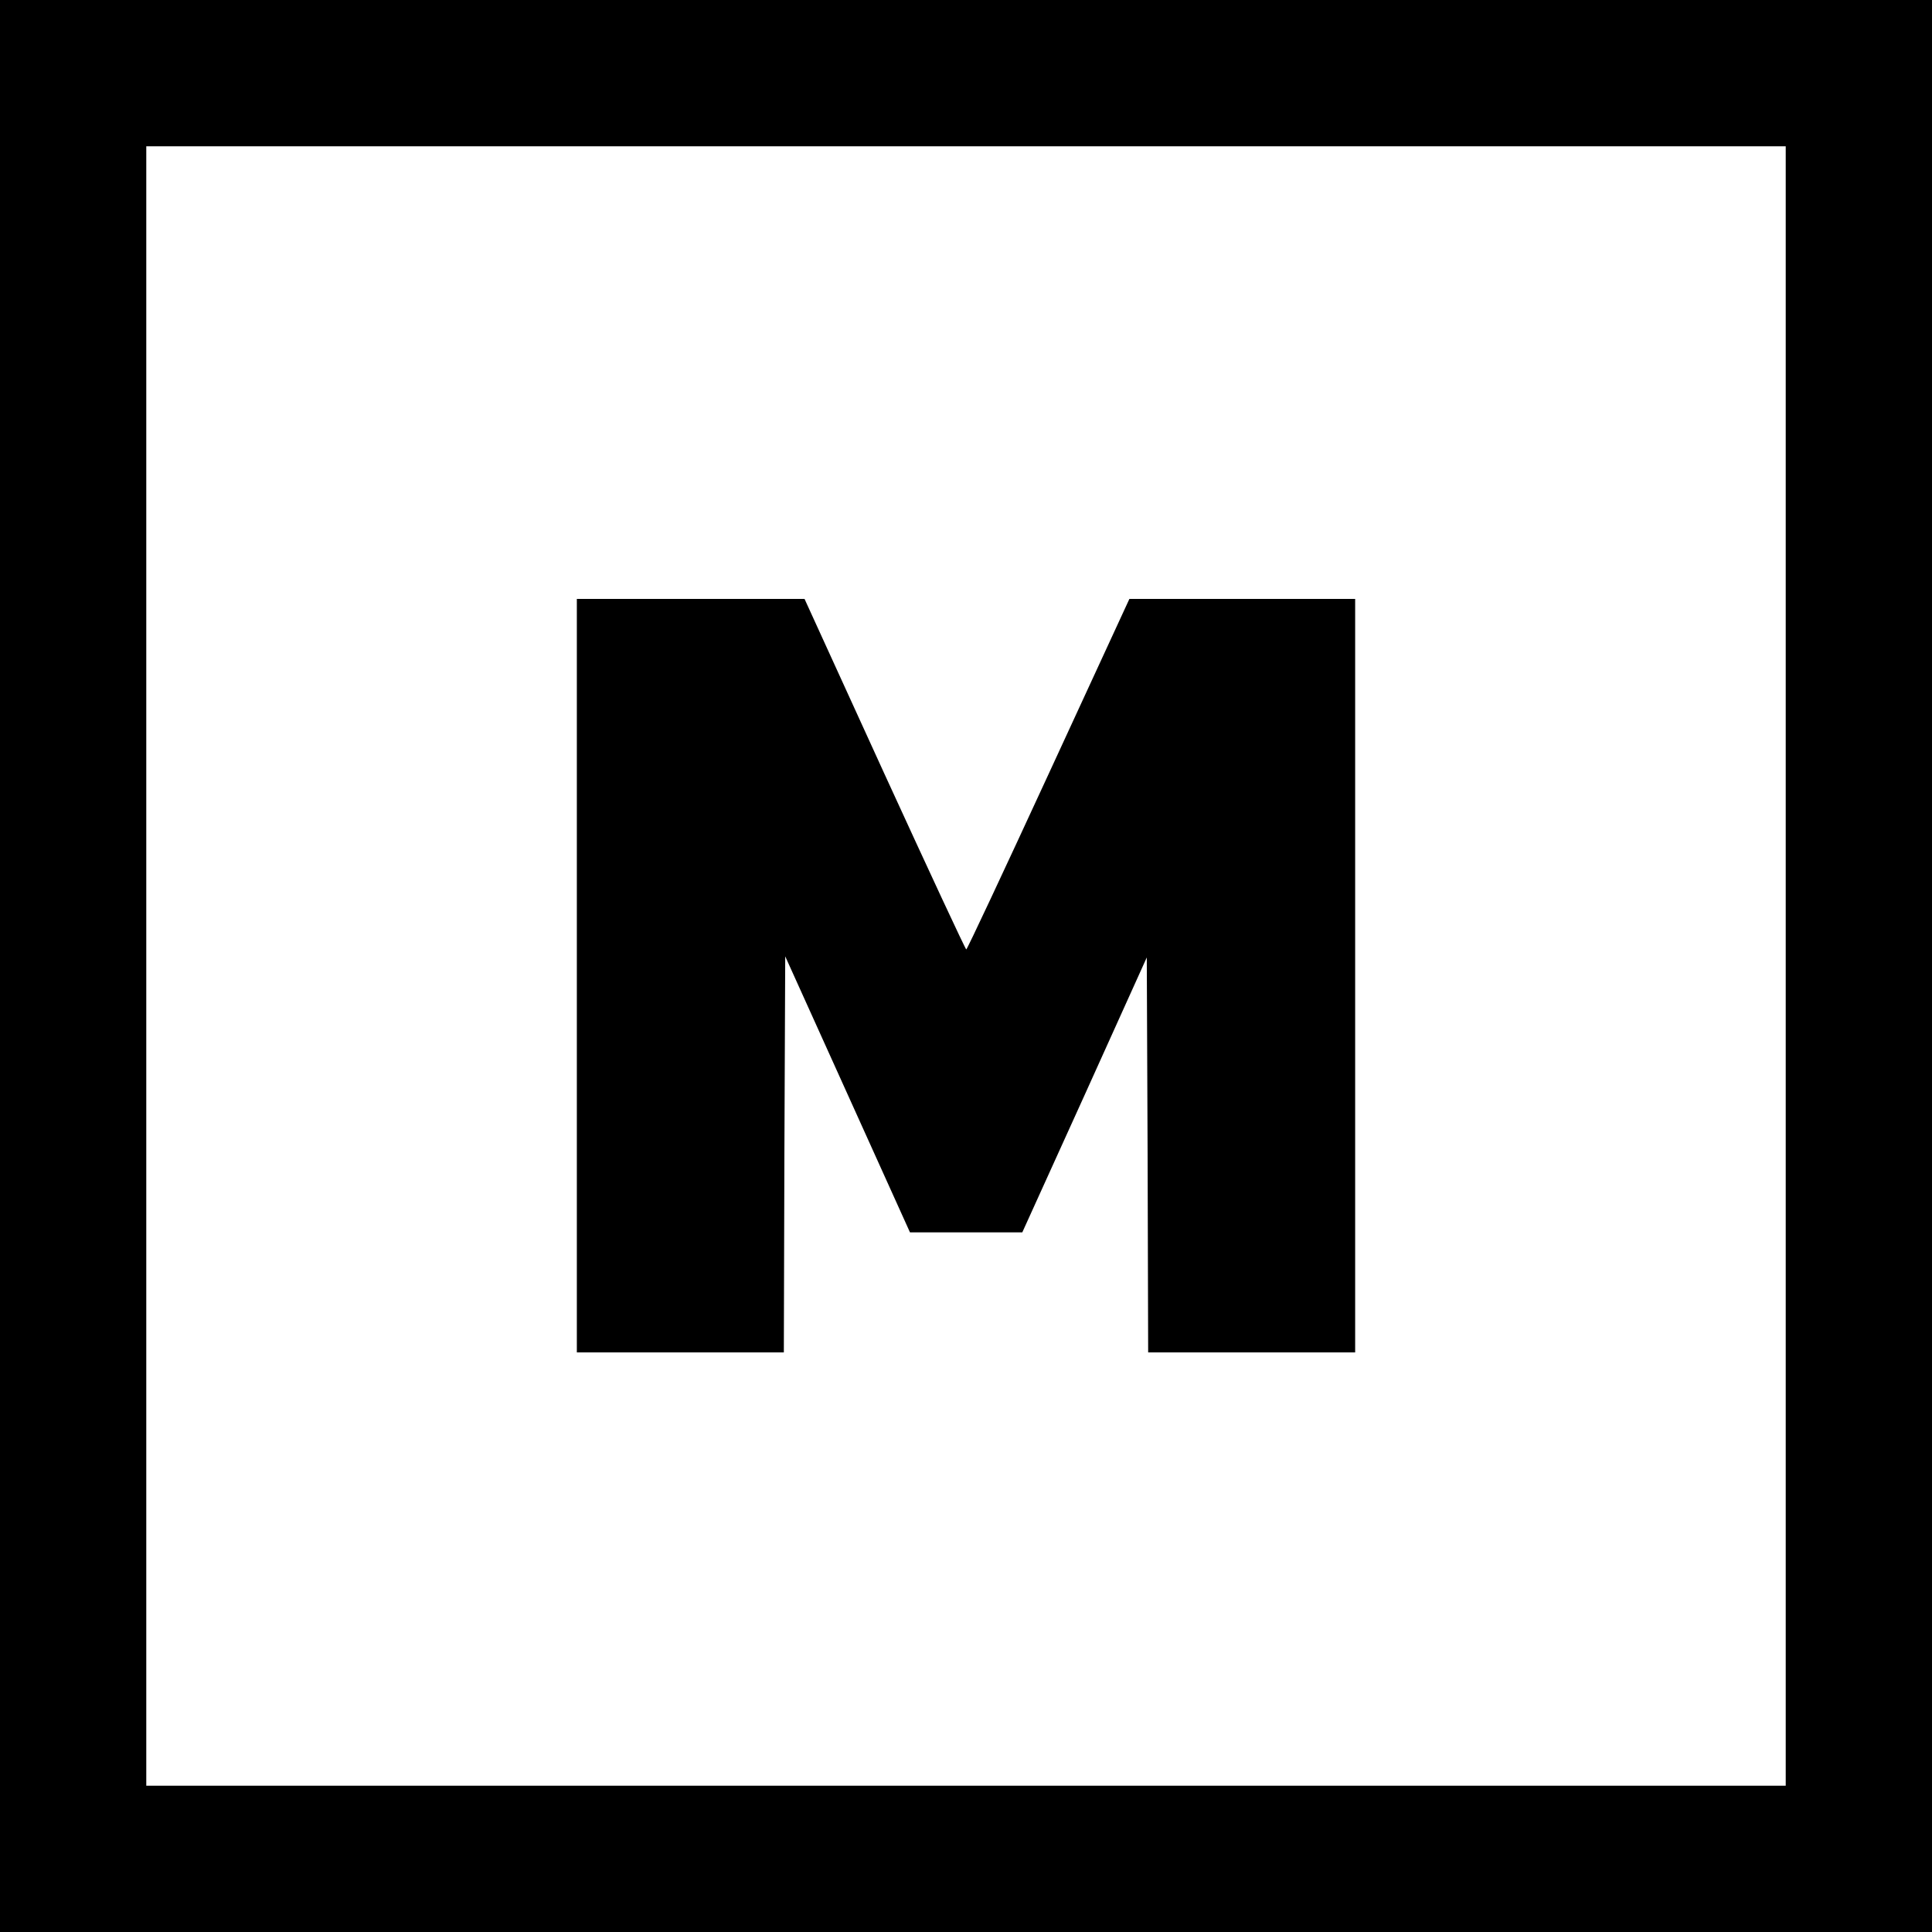
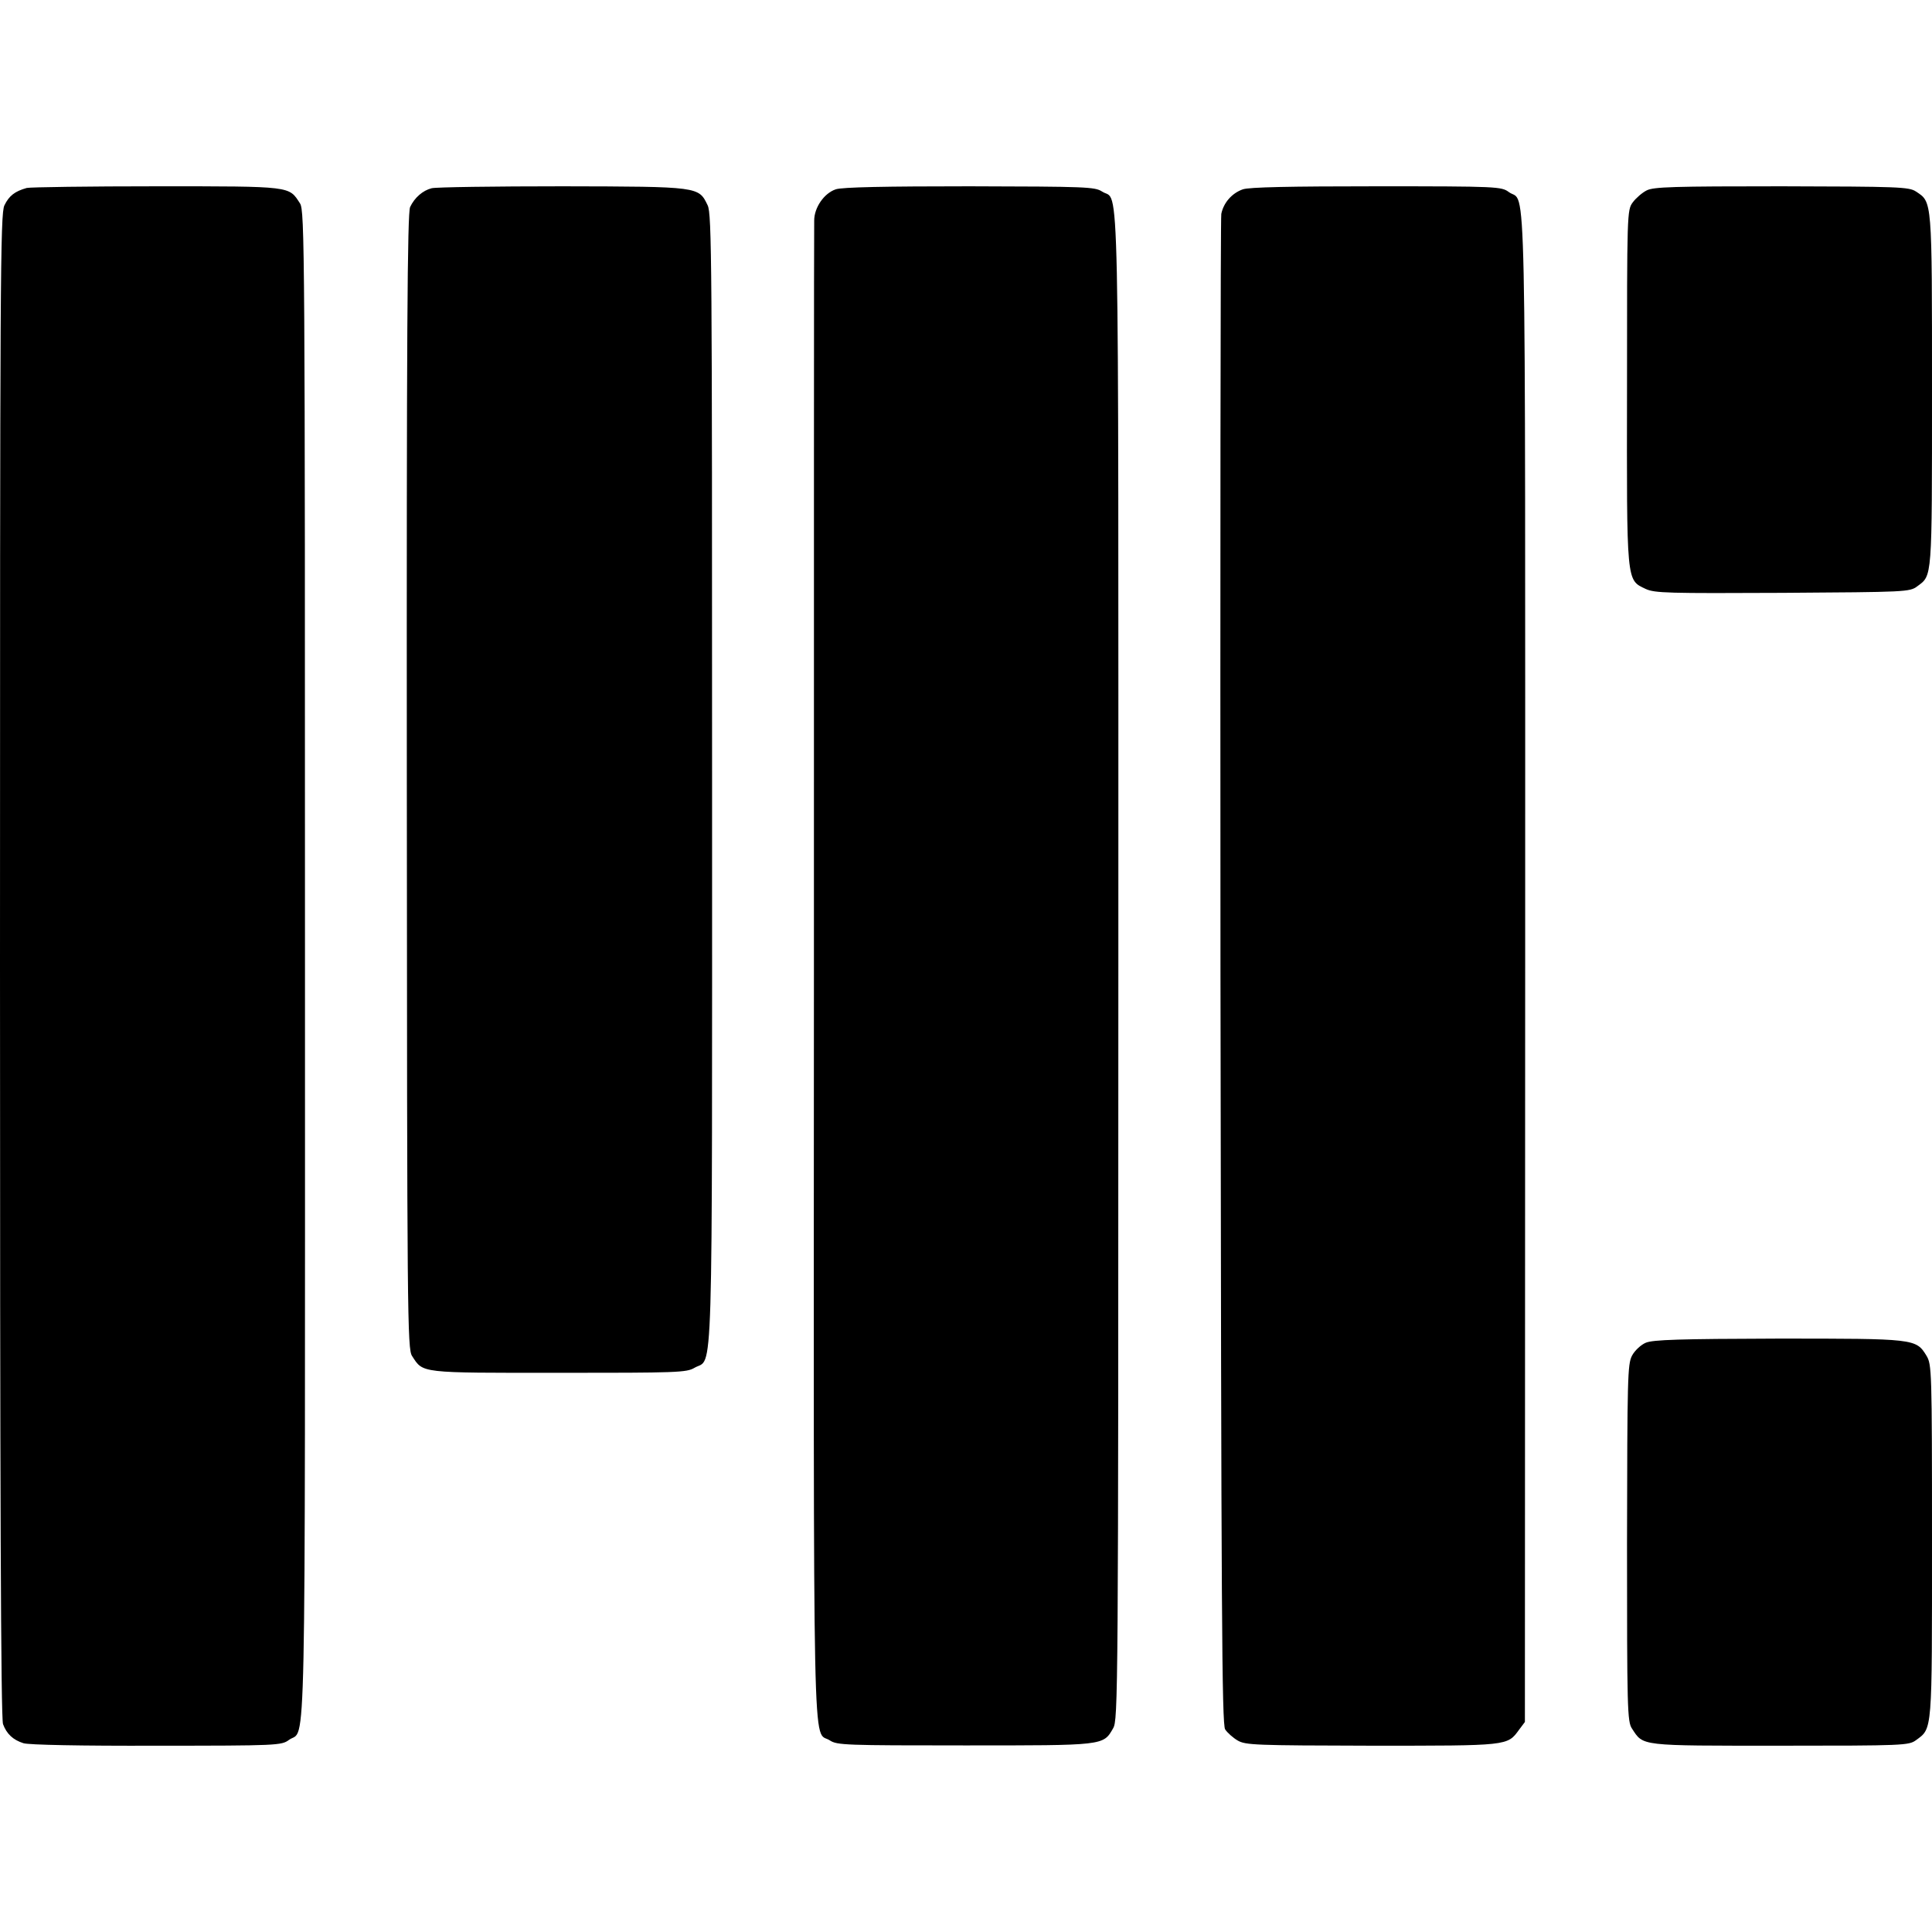
<svg xmlns="http://www.w3.org/2000/svg" version="1.0" width="700pt" height="700pt" viewBox="0 0 700 700" preserveAspectRatio="xMidYMid meet">
  <g transform="translate(0,700) scale(0.1,-0.1)" fill="#000000" stroke="none">
-     <path d="M0 3500 l0 -3500 3500 0 3500 0 0 3500 0 3500 -3500 0 -3500 0 0 -3500z m6470 0 l0 -2970 -2970 0 -2970 0 0 2970 0 2970 2970 0 2970 0 0 -2970z" />
-     <path d="M2090 3465 l0 -1365 375 0 375 0 2 717 3 718 226 -500 226 -500 204 0 203 0 226 498 225 498 3 -716 2 -715 375 0 375 0 0 1365 0 1365 -409 0 -409 0 -293 -635 c-161 -349 -295 -635 -298 -635 -3 0 -136 286 -296 635 l-290 635 -412 0 -413 0 0 -1365z" />
+     <path d="M97 6319 c-43 -12 -64 -28 -81 -63 -15 -31 -16 -260 -16 -2754 0 -1901 3 -2729 11 -2749 13 -35 36 -57 74 -69 18 -6 209 -10 482 -9 439 0 453 1 480 21 63 46 58 -185 58 2810 0 2591 -1 2731 -18 2757 -41 63 -26 62 -518 62 -247 0 -459 -3 -472 -6z" />
+     <path d="M1564 6318 c-32 -8 -62 -34 -78 -68 -10 -20 -13 -459 -12 -2080 1 -1946 2 -2057 19 -2083 41 -63 24 -61 531 -61 431 0 463 1 492 18 69 41 64 -133 64 2132 0 1873 -1 2049 -16 2080 -33 68 -28 68 -526 69 -246 0 -459 -3 -474 -7z" />
+     <path d="M3028 6314 c-42 -14 -78 -66 -78 -113 -1 -20 -1 -1249 -1 -2732 -1 -2963 -6 -2732 58 -2775 26 -17 56 -18 488 -18 507 0 502 -1 538 62 18 31 19 99 19 2761 0 2999 5 2764 -59 2807 -26 17 -57 18 -480 19 -303 0 -463 -3 -485 -11z" />
+     <path d="M4503 6314 c-40 -14 -70 -49 -78 -89 -3 -16 -4 -1254 -3 -2750 3 -2328 5 -2723 17 -2741 8 -12 28 -30 45 -40 29 -17 63 -18 486 -19 497 0 491 -1 534 58 l21 28 1 2731 c0 3005 5 2765 -59 2812 -27 20 -40 21 -479 21 -313 0 -462 -3 -485 -11z" />
+     <path d="M5966 6310 c-16 -8 -39 -28 -50 -43 -21 -28 -21 -38 -21 -669 -1 -718 -3 -698 68 -732 33 -15 80 -16 496 -14 449 3 460 3 488 24 54 40 53 21 53 707 0 699 1 684 -58 723 -25 17 -65 18 -487 19 -392 0 -464 -2 -489 -15z" />
+     <path d="M5963 2135 c-17 -7 -40 -28 -50 -47 -16 -31 -17 -78 -18 -678 0 -601 1 -648 18 -673 42 -64 24 -62 537 -62 448 0 466 1 492 20 60 44 58 24 58 722 0 622 -1 639 -20 671 -38 62 -42 62 -537 62 -359 -1 -454 -4 -480 -15z" />
  </g>
</svg>
